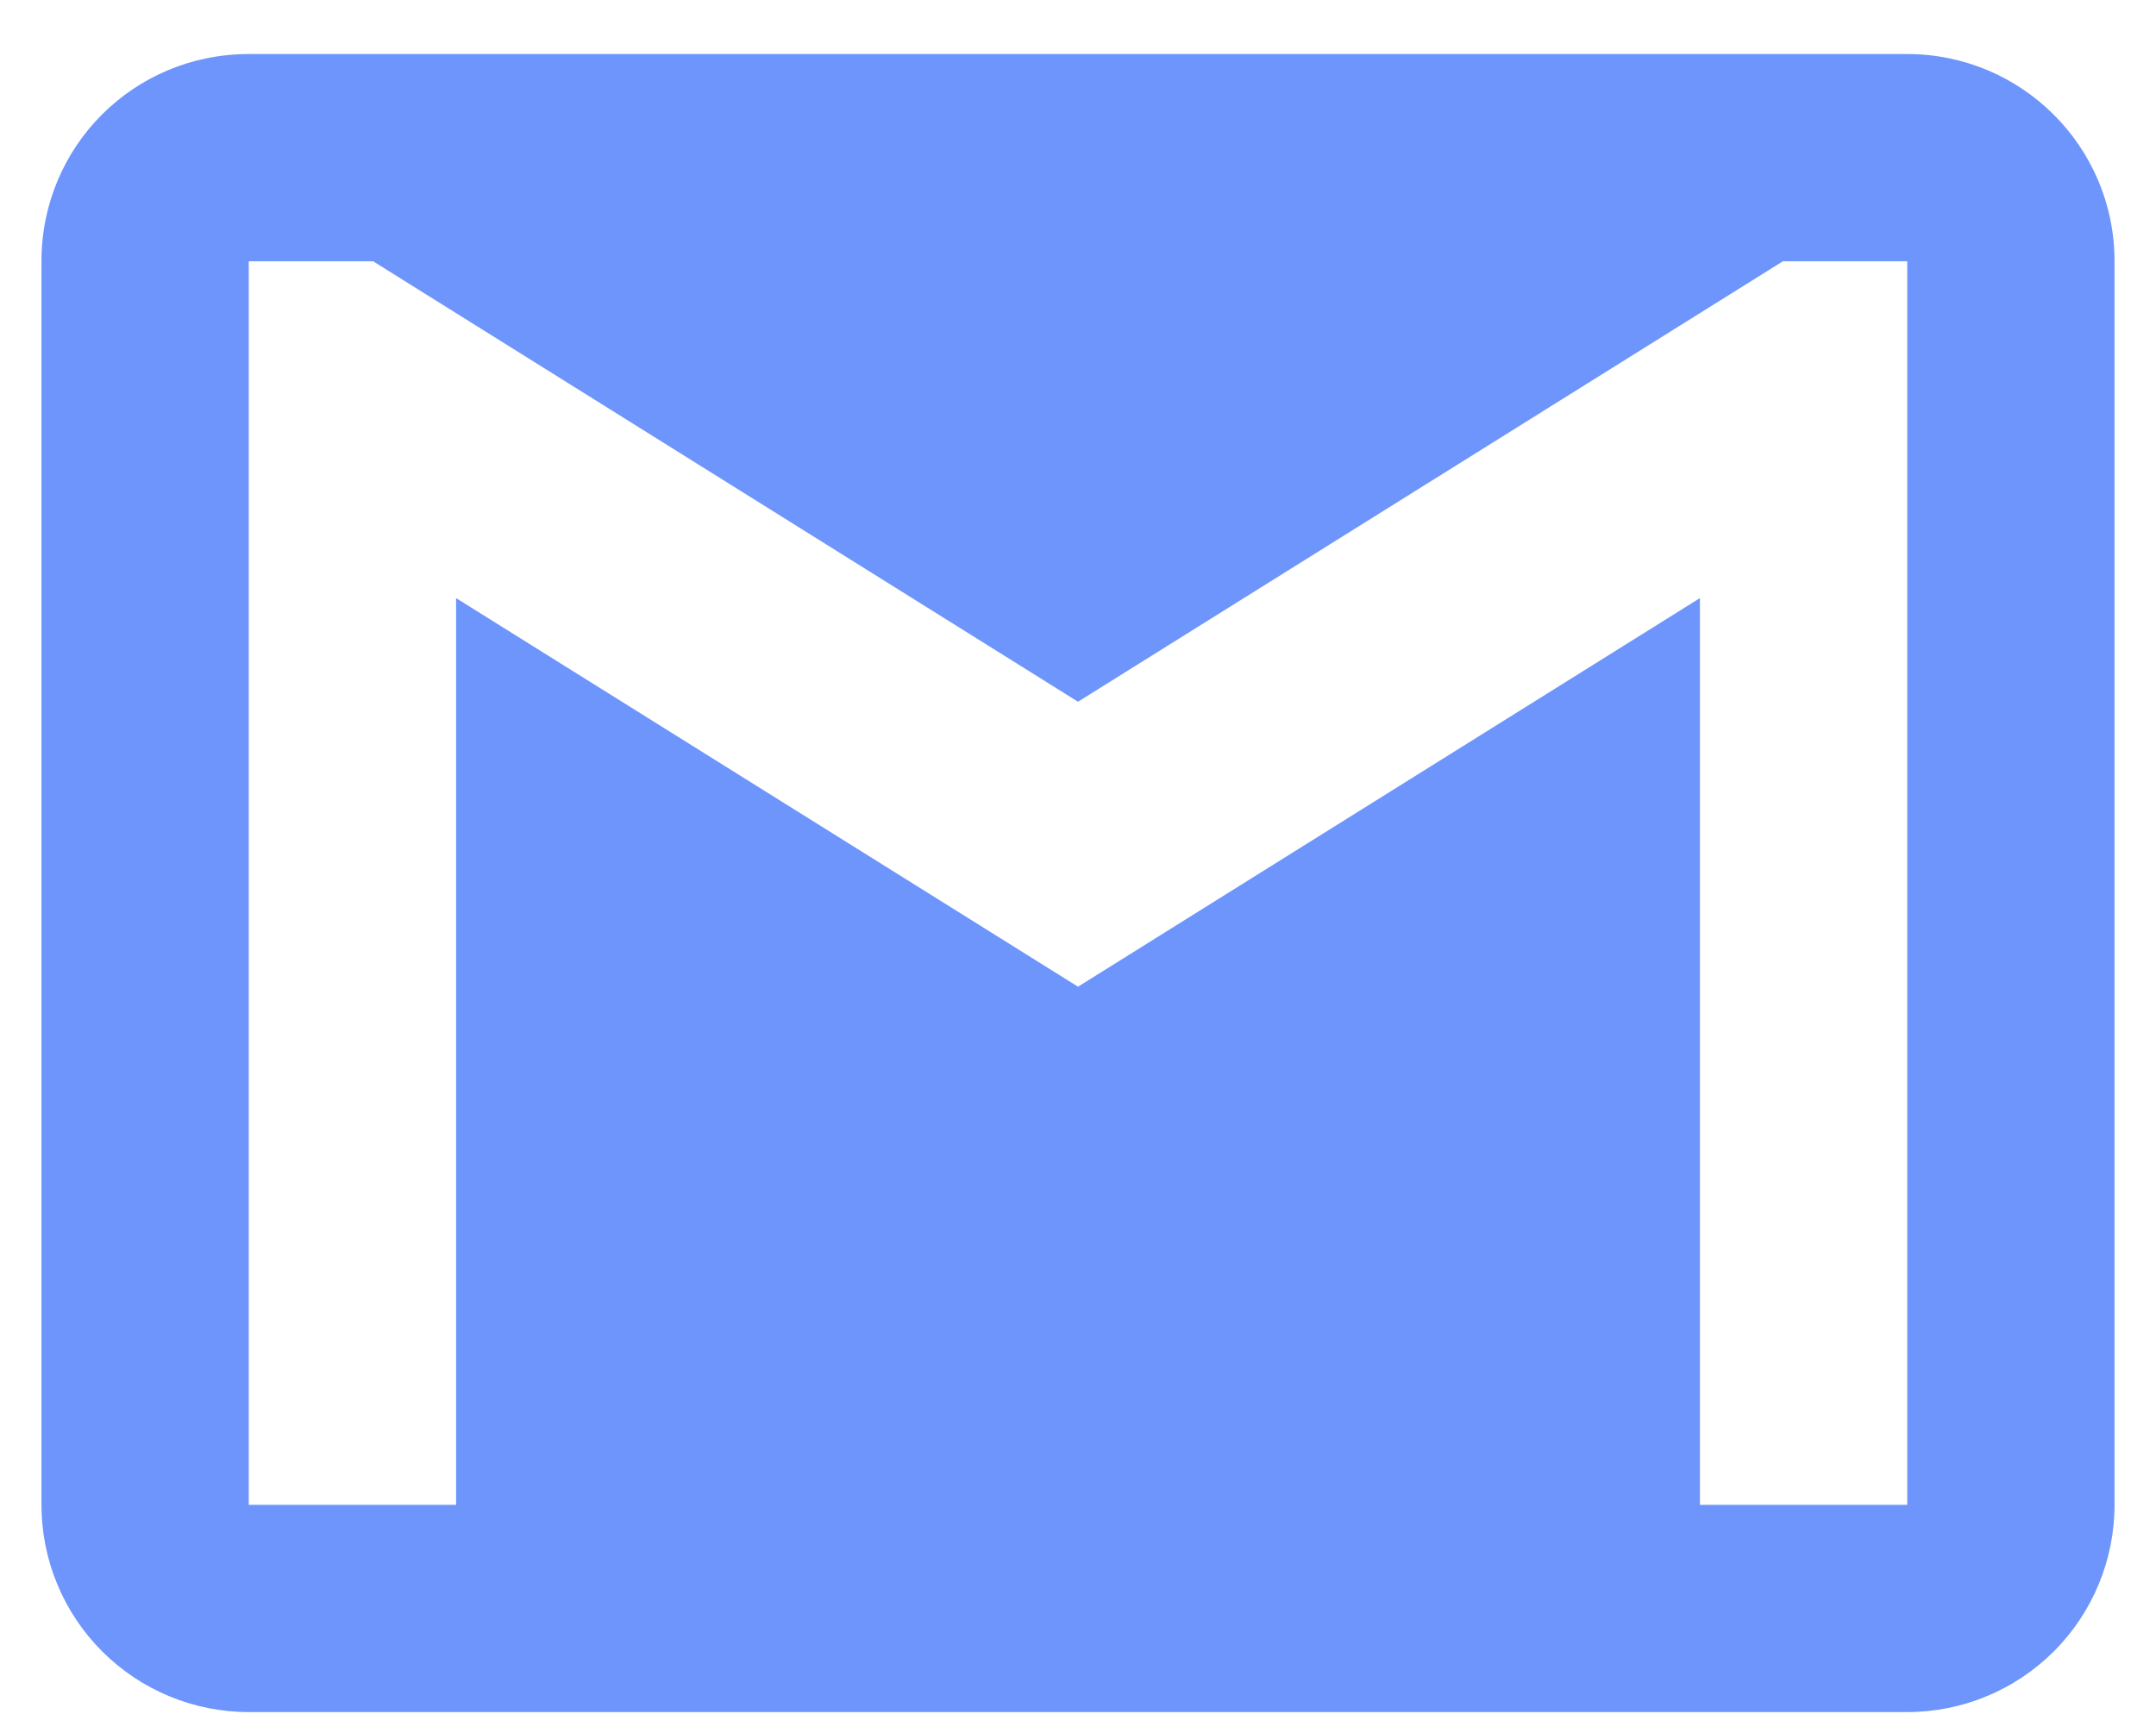
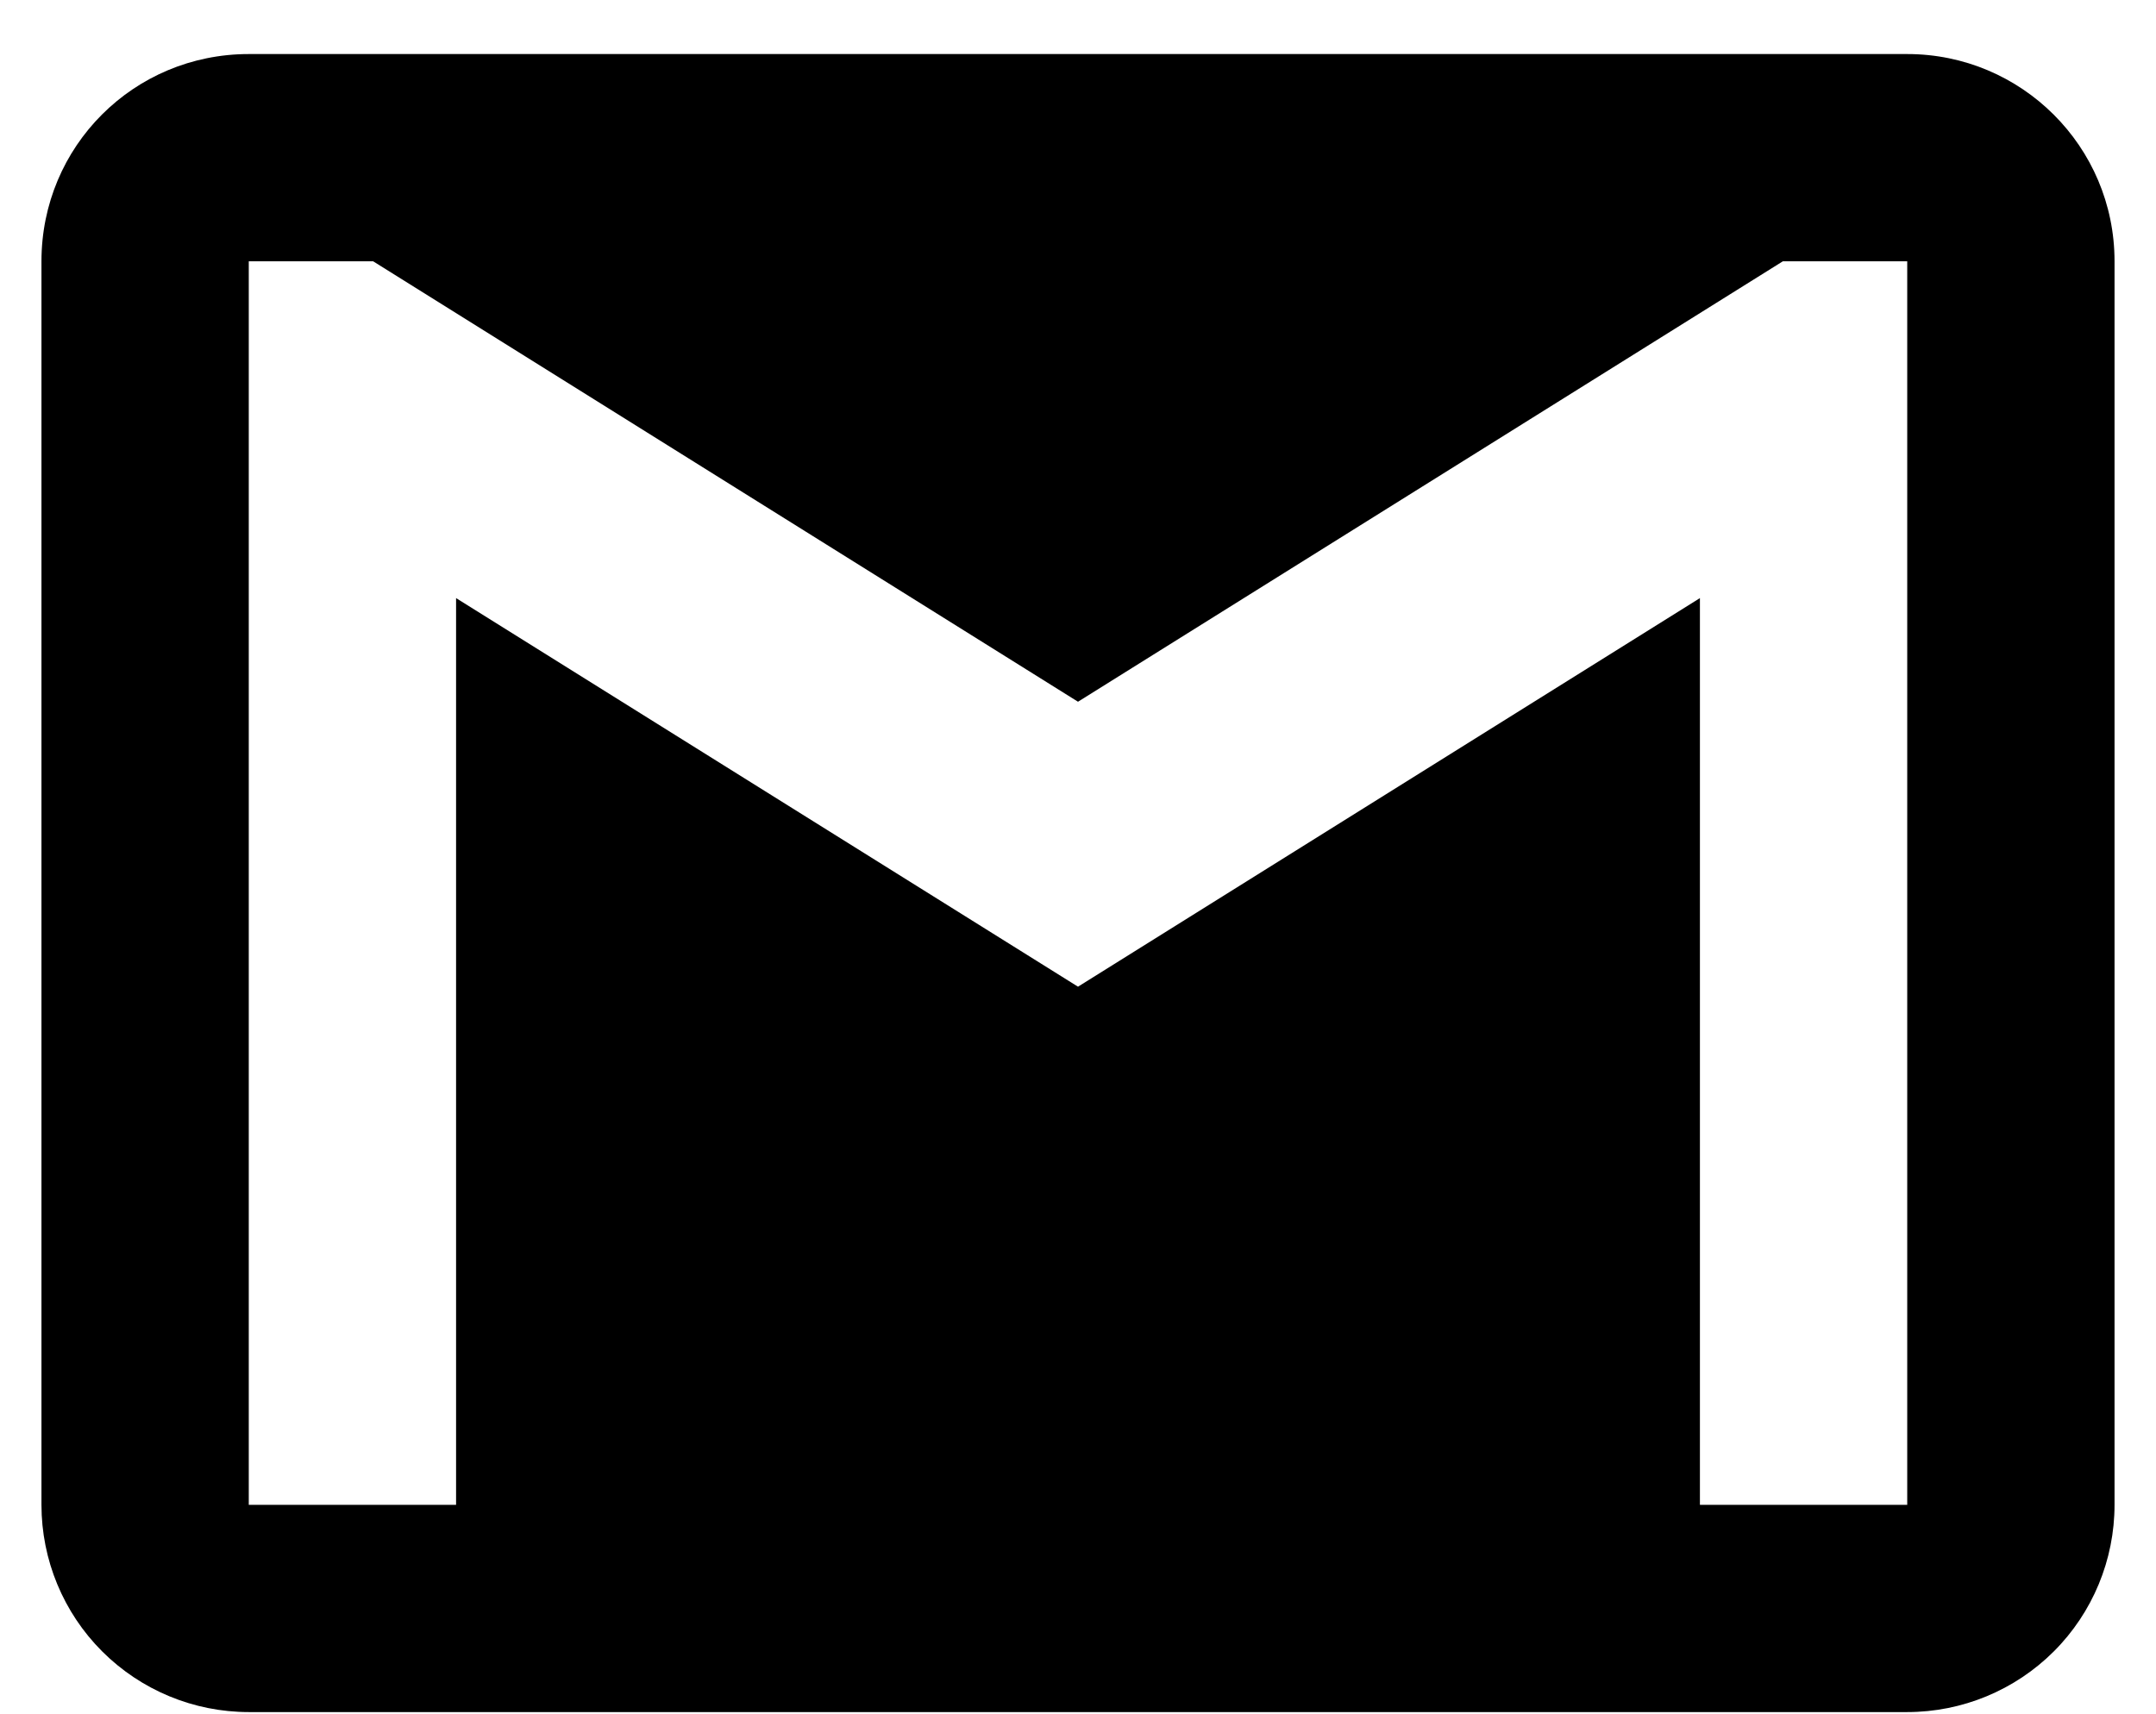
- <svg xmlns="http://www.w3.org/2000/svg" width="39" height="31" viewBox="0 0 39 31" fill="none">
-   <path d="M34.5 27.228H30.75V10.822L19.5 17.853L8.25 10.822V27.228H4.5V4.728H6.75L19.5 12.697L32.25 4.728H34.5M34.5 0.978H4.5C2.419 0.978 0.75 2.647 0.75 4.728V27.228C0.75 28.223 1.145 29.177 1.848 29.88C2.552 30.583 3.505 30.978 4.5 30.978H34.5C35.495 30.978 36.448 30.583 37.152 29.88C37.855 29.177 38.25 28.223 38.25 27.228V4.728C38.25 2.647 36.562 0.978 34.5 0.978Z" fill="#6D95FC" />
+ <svg xmlns="http://www.w3.org/2000/svg" width="39" height="31" viewBox="0 0 39 31">
+   <path d="M34.5 27.228H30.75V10.822L19.5 17.853L8.25 10.822V27.228H4.5V4.728H6.75L19.5 12.697L32.25 4.728H34.5M34.5 0.978H4.5C2.419 0.978 0.75 2.647 0.75 4.728V27.228C0.75 28.223 1.145 29.177 1.848 29.88C2.552 30.583 3.505 30.978 4.5 30.978H34.5C35.495 30.978 36.448 30.583 37.152 29.88C37.855 29.177 38.25 28.223 38.25 27.228V4.728C38.25 2.647 36.562 0.978 34.5 0.978Z" />
</svg>
